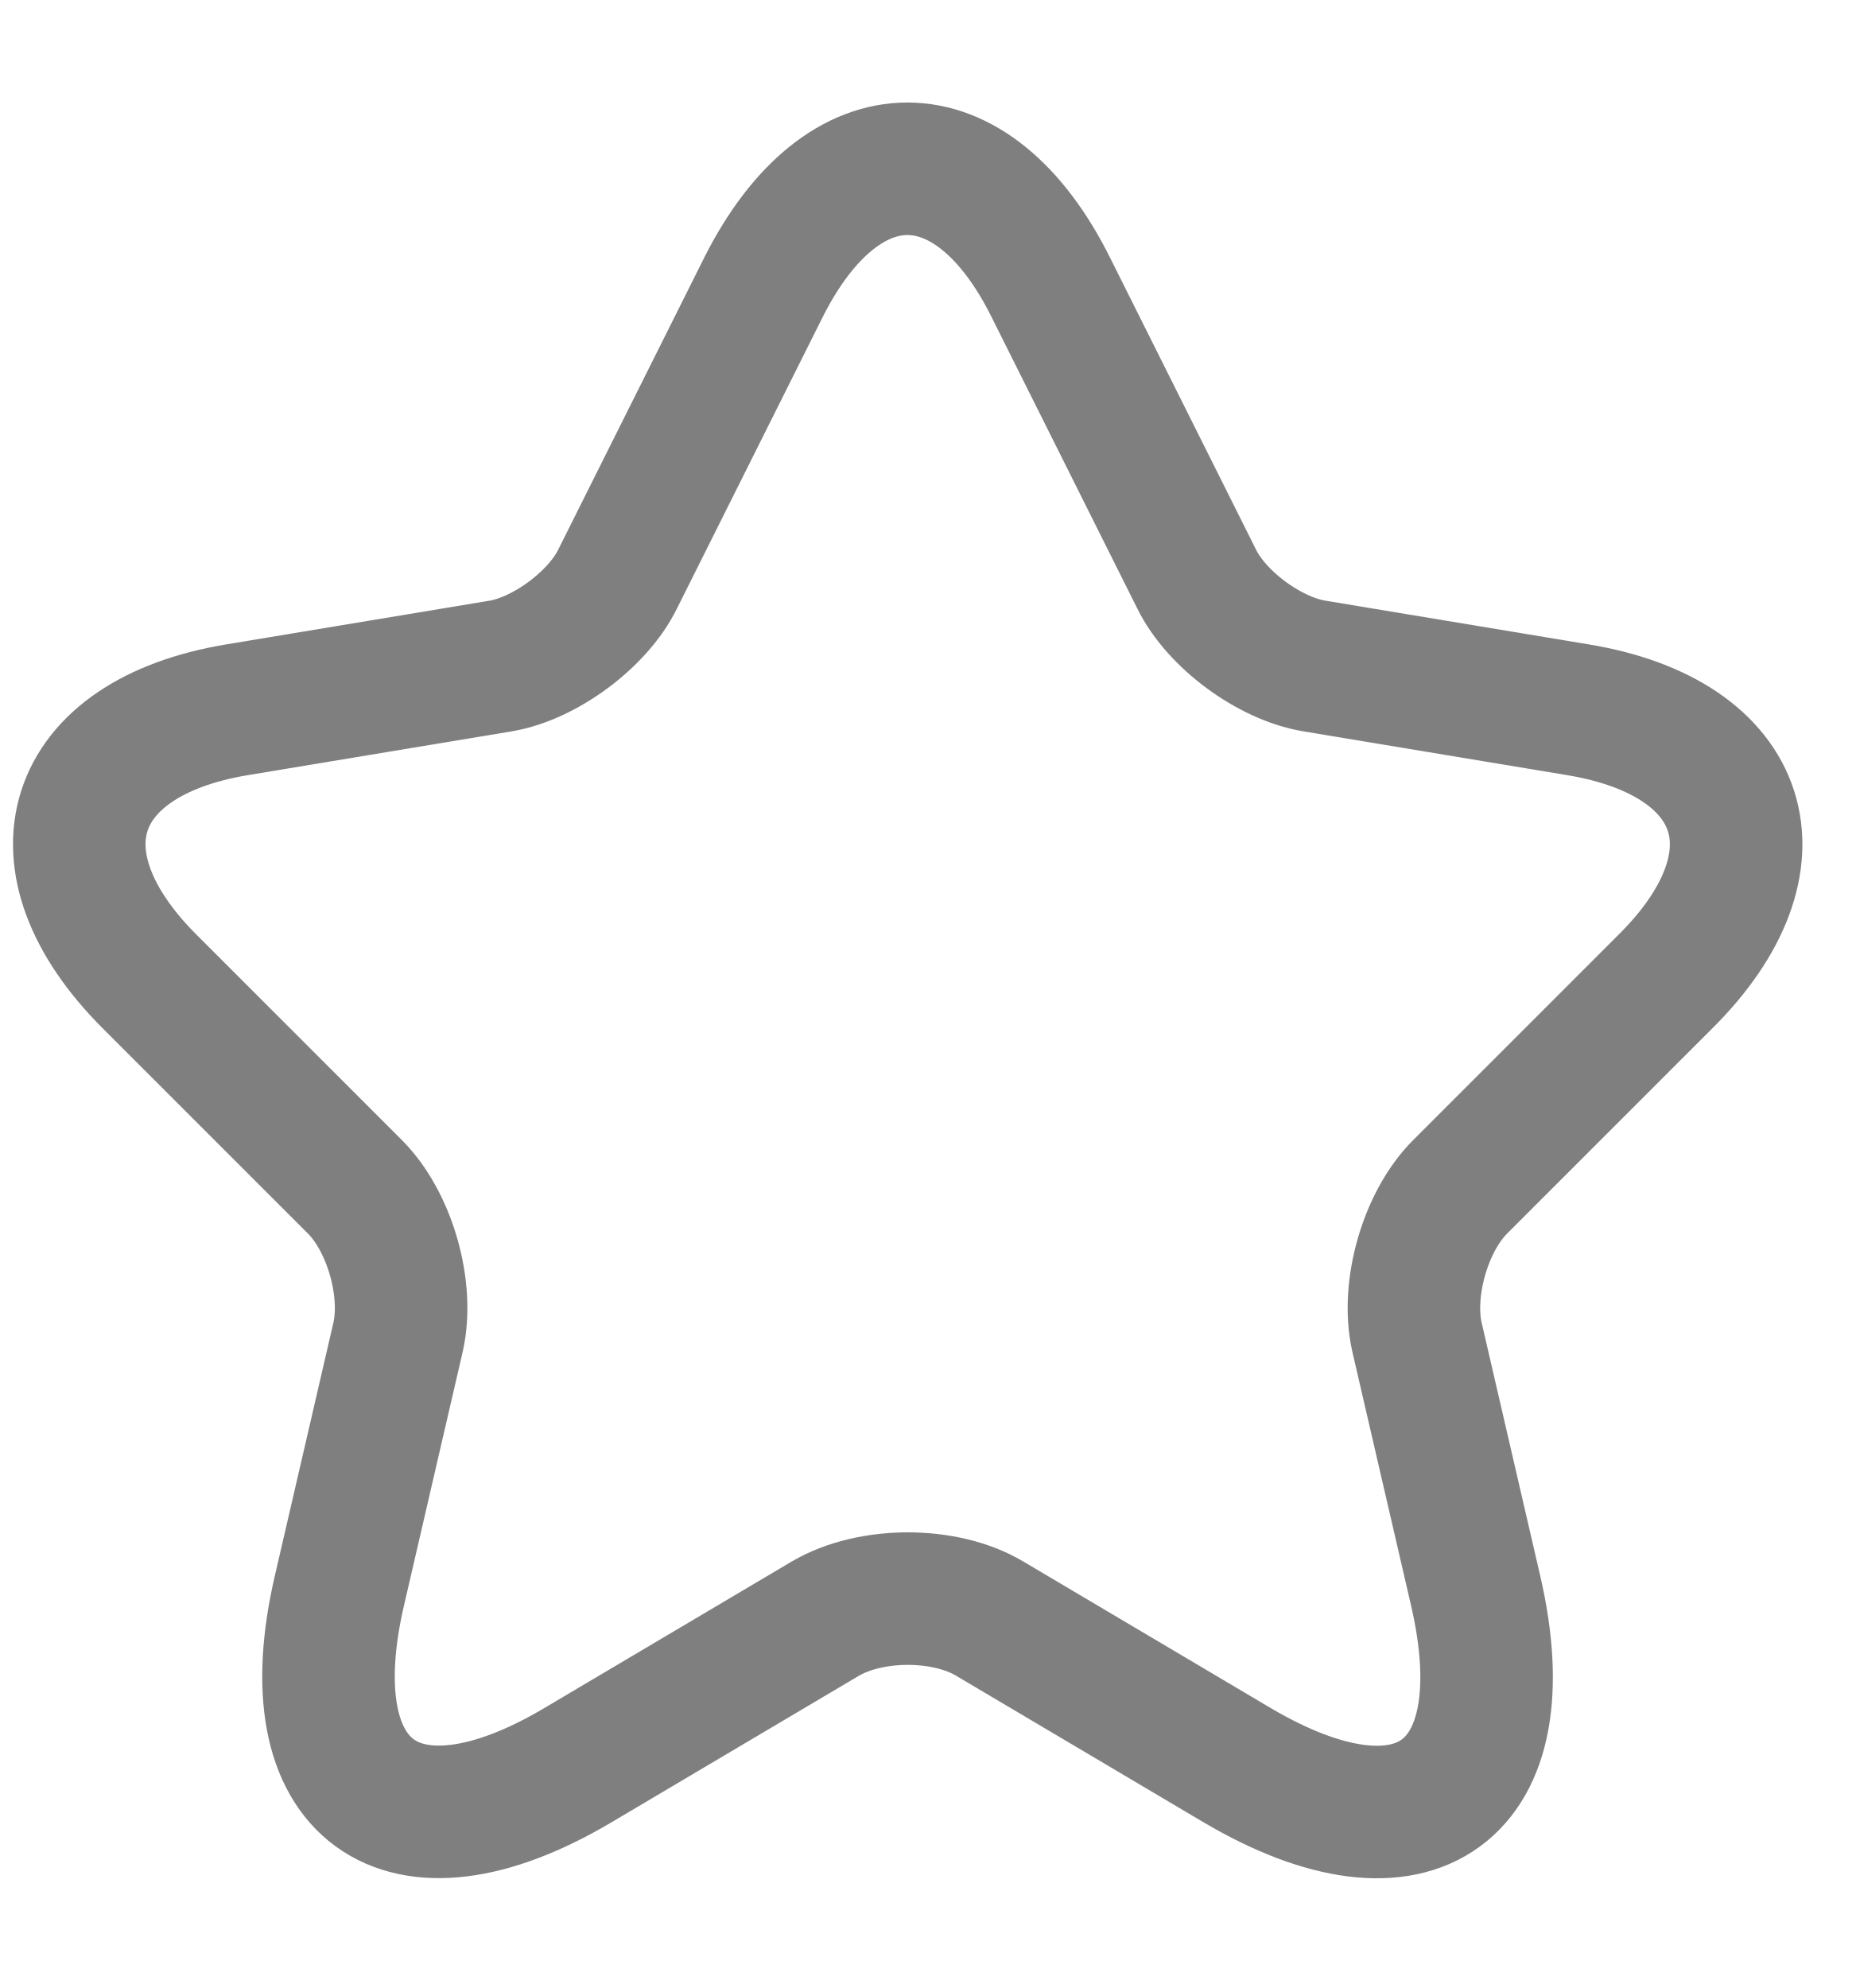
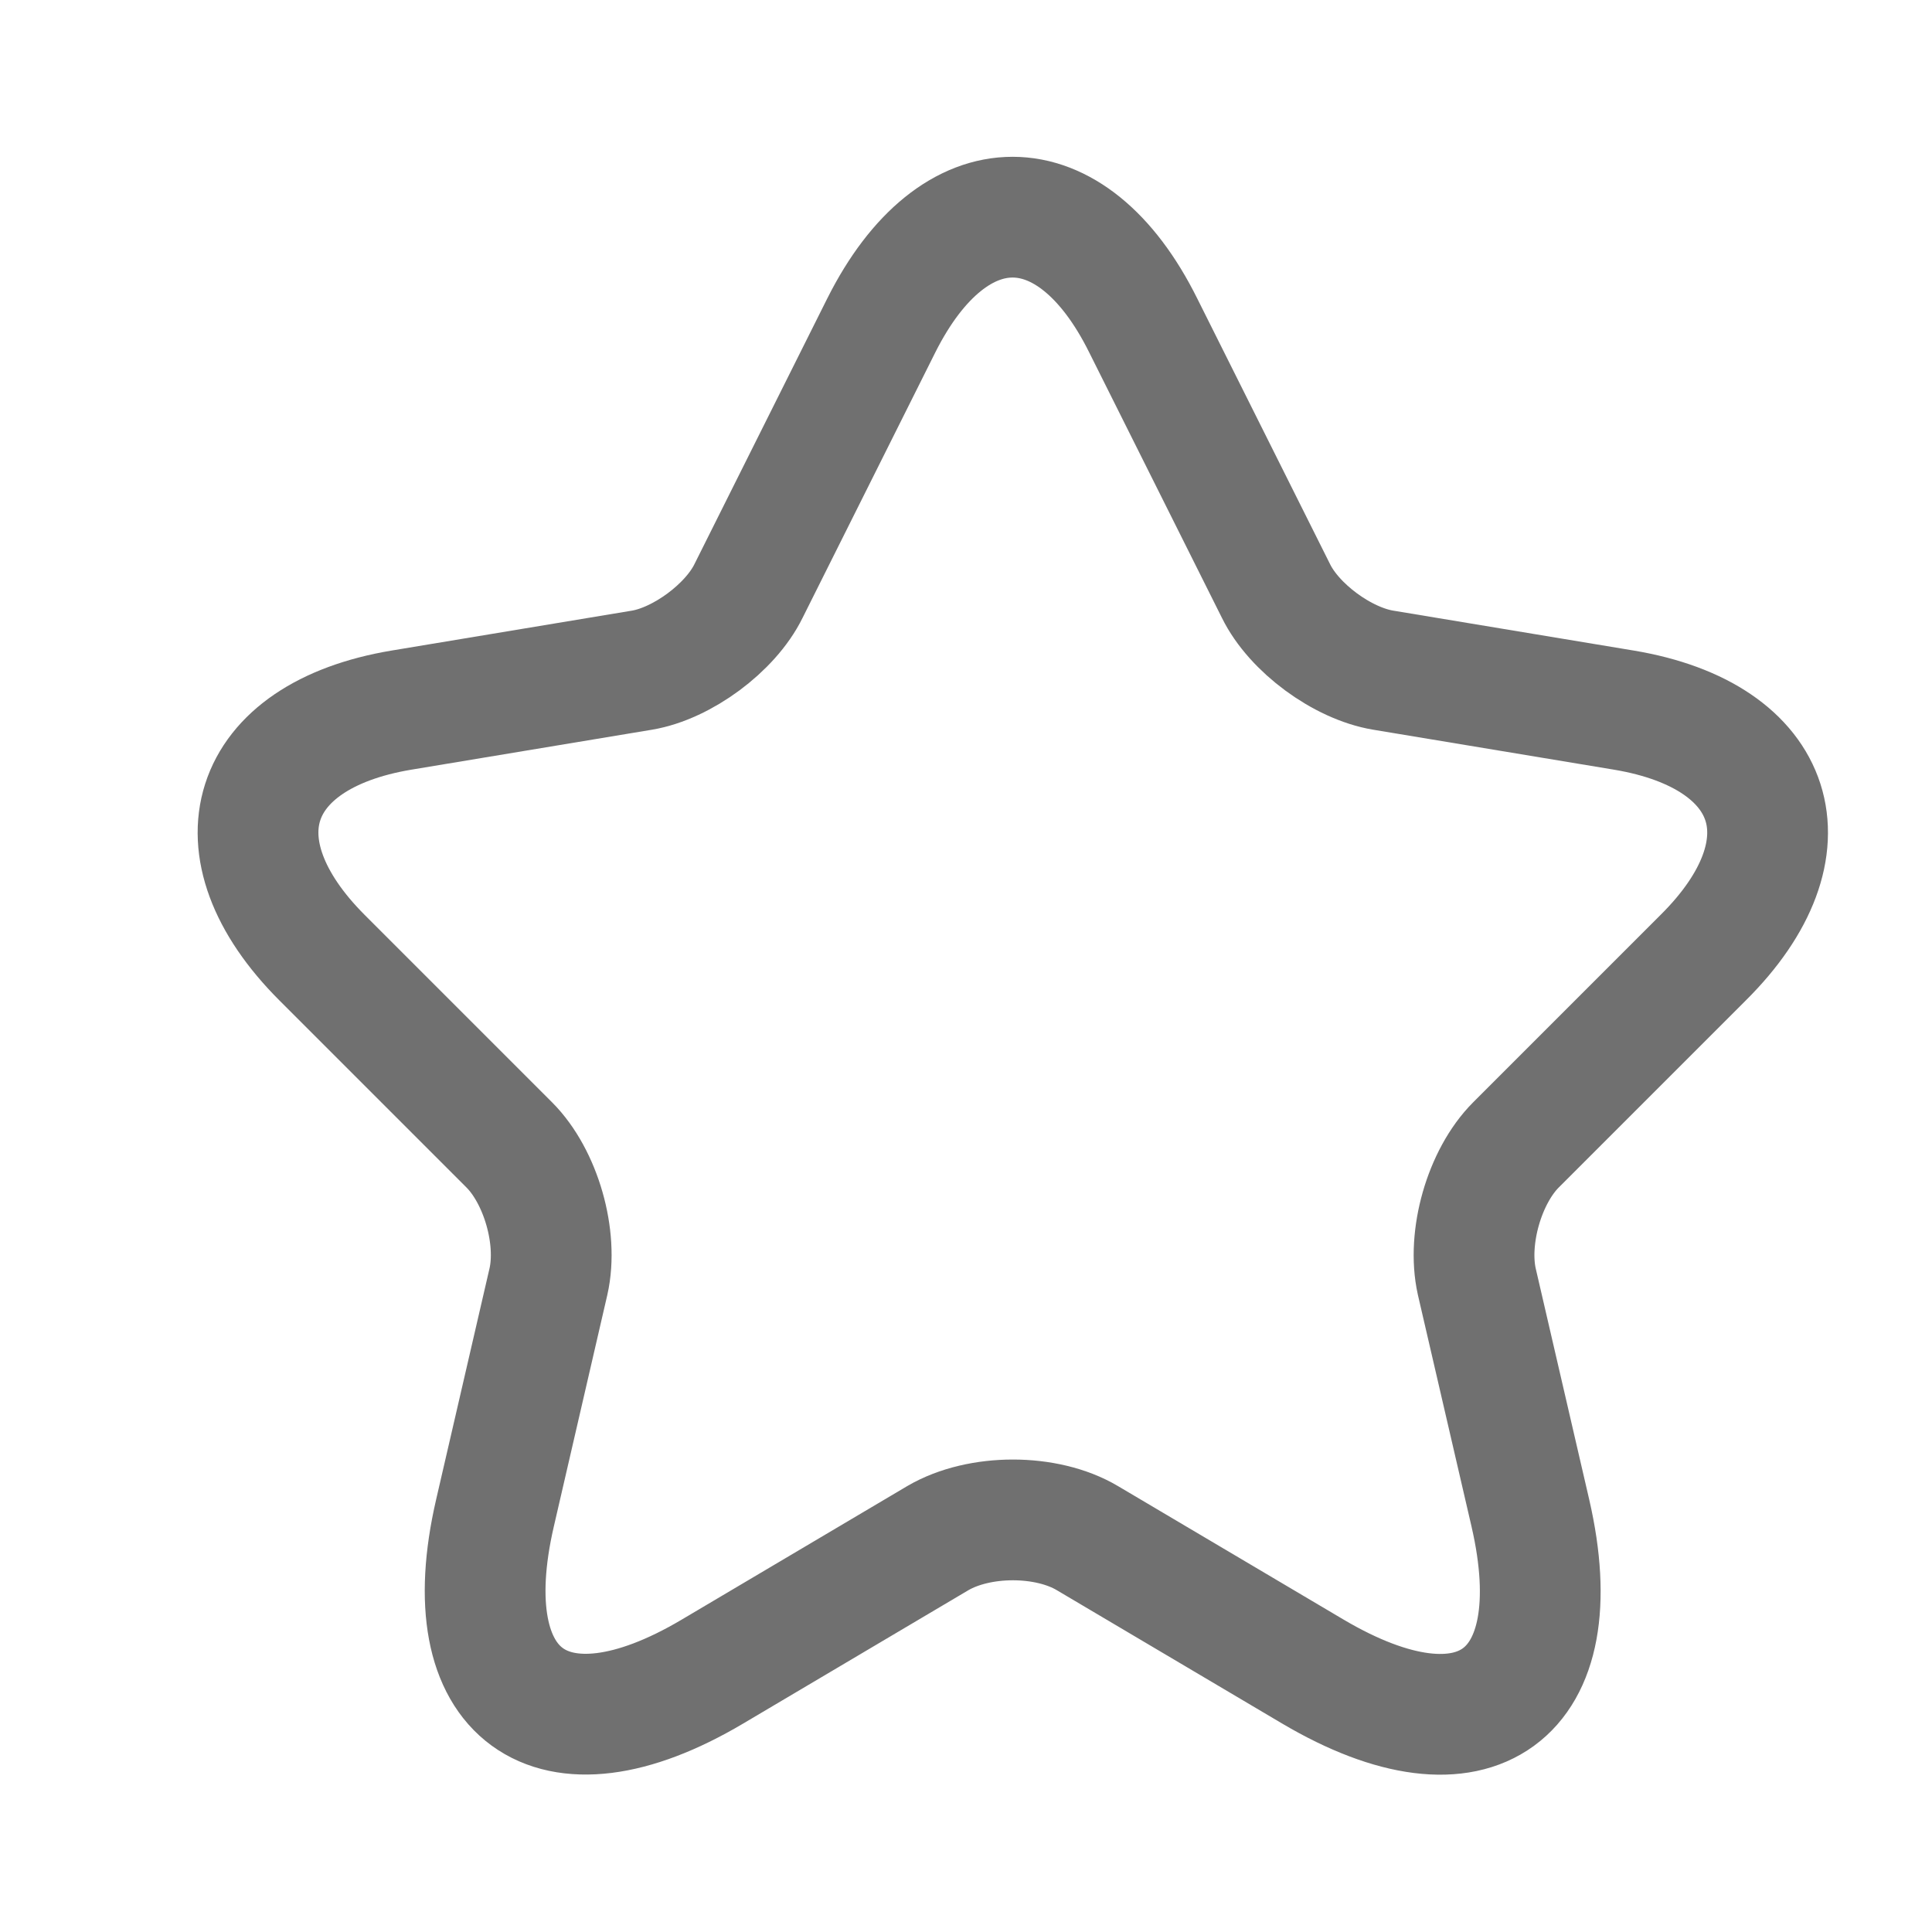
- <svg xmlns="http://www.w3.org/2000/svg" width="14" height="15" viewBox="0 0 14 15" fill="none">
-   <path d="M7.929 2.169L9.029 4.369C9.179 4.675 9.579 4.969 9.916 5.025L11.91 5.356C13.185 5.569 13.485 6.494 12.566 7.406L11.016 8.956C10.754 9.219 10.61 9.725 10.691 10.087L11.135 12.006C11.485 13.525 10.679 14.112 9.335 13.319L7.466 12.212C7.129 12.012 6.572 12.012 6.229 12.212L4.36 13.319C3.022 14.112 2.21 13.519 2.56 12.006L3.004 10.087C3.085 9.725 2.941 9.219 2.679 8.956L1.129 7.406C0.216 6.494 0.51 5.569 1.785 5.356L3.779 5.025C4.11 4.969 4.51 4.675 4.66 4.369L5.76 2.169C6.36 0.975 7.335 0.975 7.929 2.169Z" stroke="#7F7F7F" stroke-linecap="round" stroke-linejoin="round" />
+ <svg xmlns="http://www.w3.org/2000/svg" width="16" height="16" viewBox="0 0 16 16" fill="none">
+   <path d="M9.467 2.694L10.567 4.894C10.717 5.2 11.117 5.494 11.455 5.55L13.449 5.881C14.724 6.094 15.024 7.019 14.105 7.931L12.555 9.481C12.292 9.744 12.149 10.25 12.23 10.613L12.674 12.531C13.024 14.05 12.217 14.637 10.874 13.844L9.005 12.738C8.667 12.537 8.111 12.537 7.767 12.738L5.899 13.844C4.561 14.637 3.749 14.044 4.099 12.531L4.542 10.613C4.624 10.25 4.48 9.744 4.217 9.481L2.667 7.931C1.755 7.019 2.049 6.094 3.324 5.881L5.317 5.55C5.649 5.494 6.049 5.2 6.199 4.894L7.299 2.694C7.899 1.5 8.874 1.5 9.467 2.694Z" stroke="#707070" stroke-linecap="round" stroke-linejoin="round" />
</svg>
